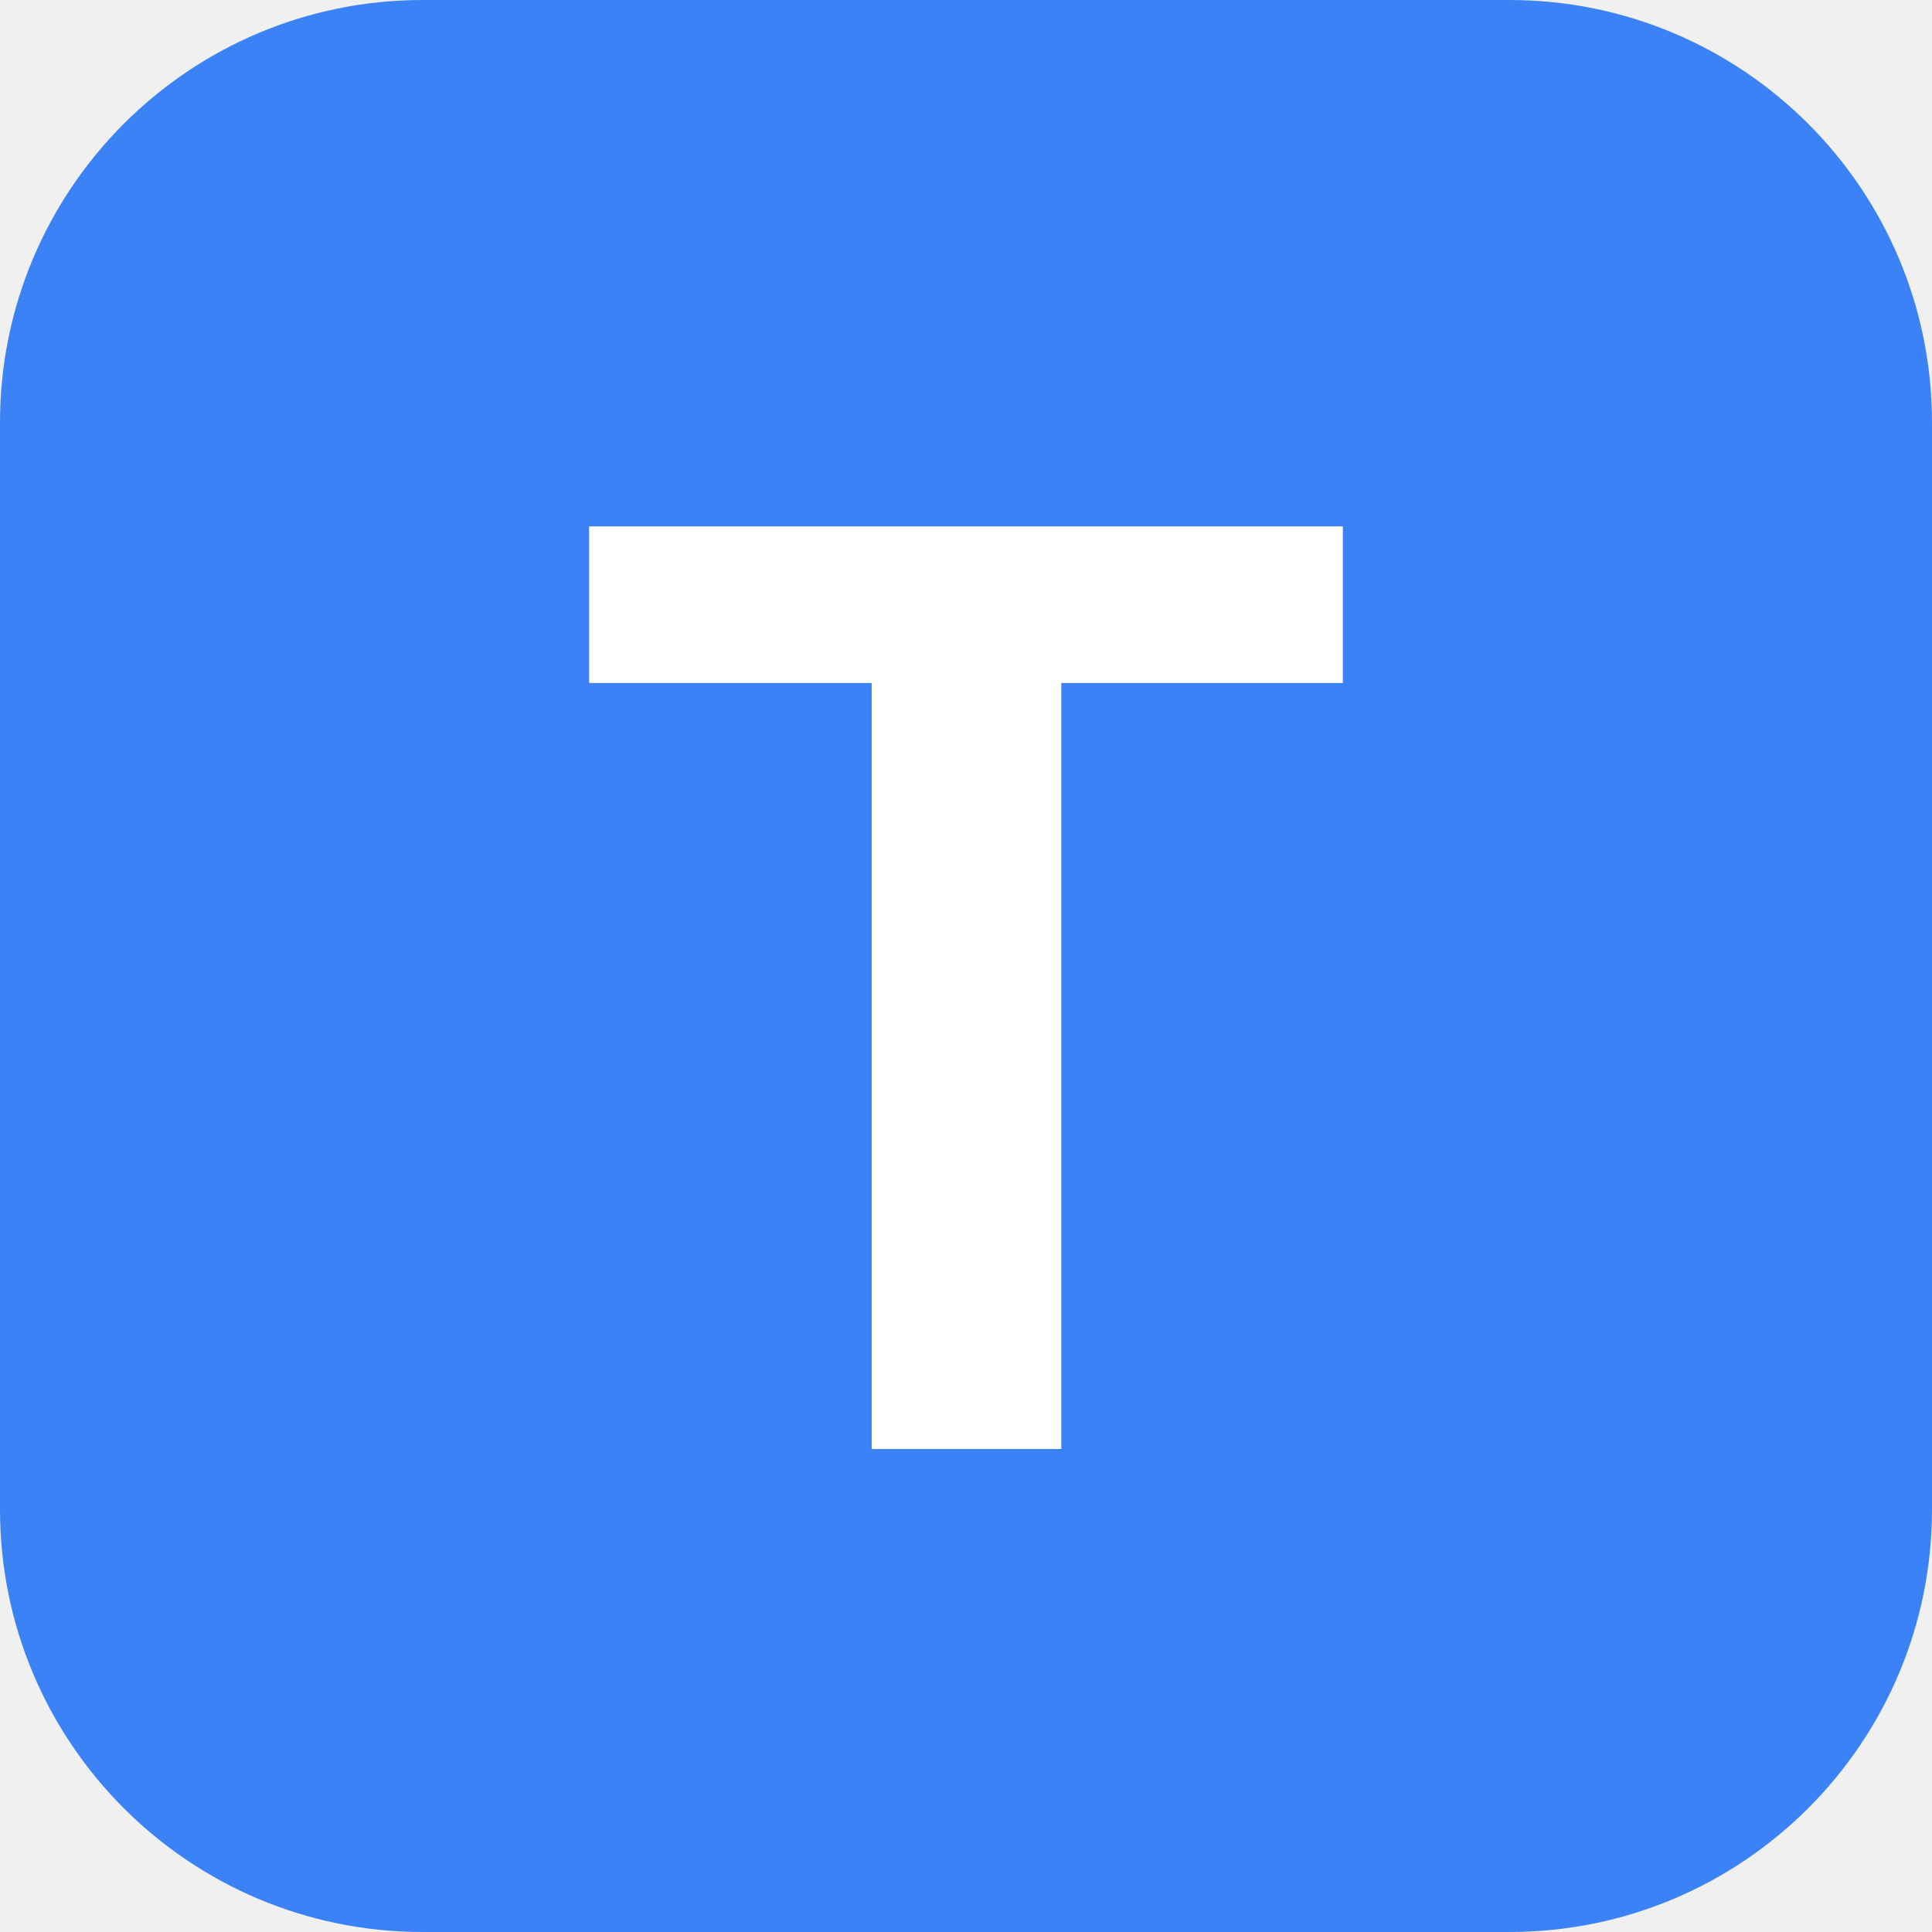
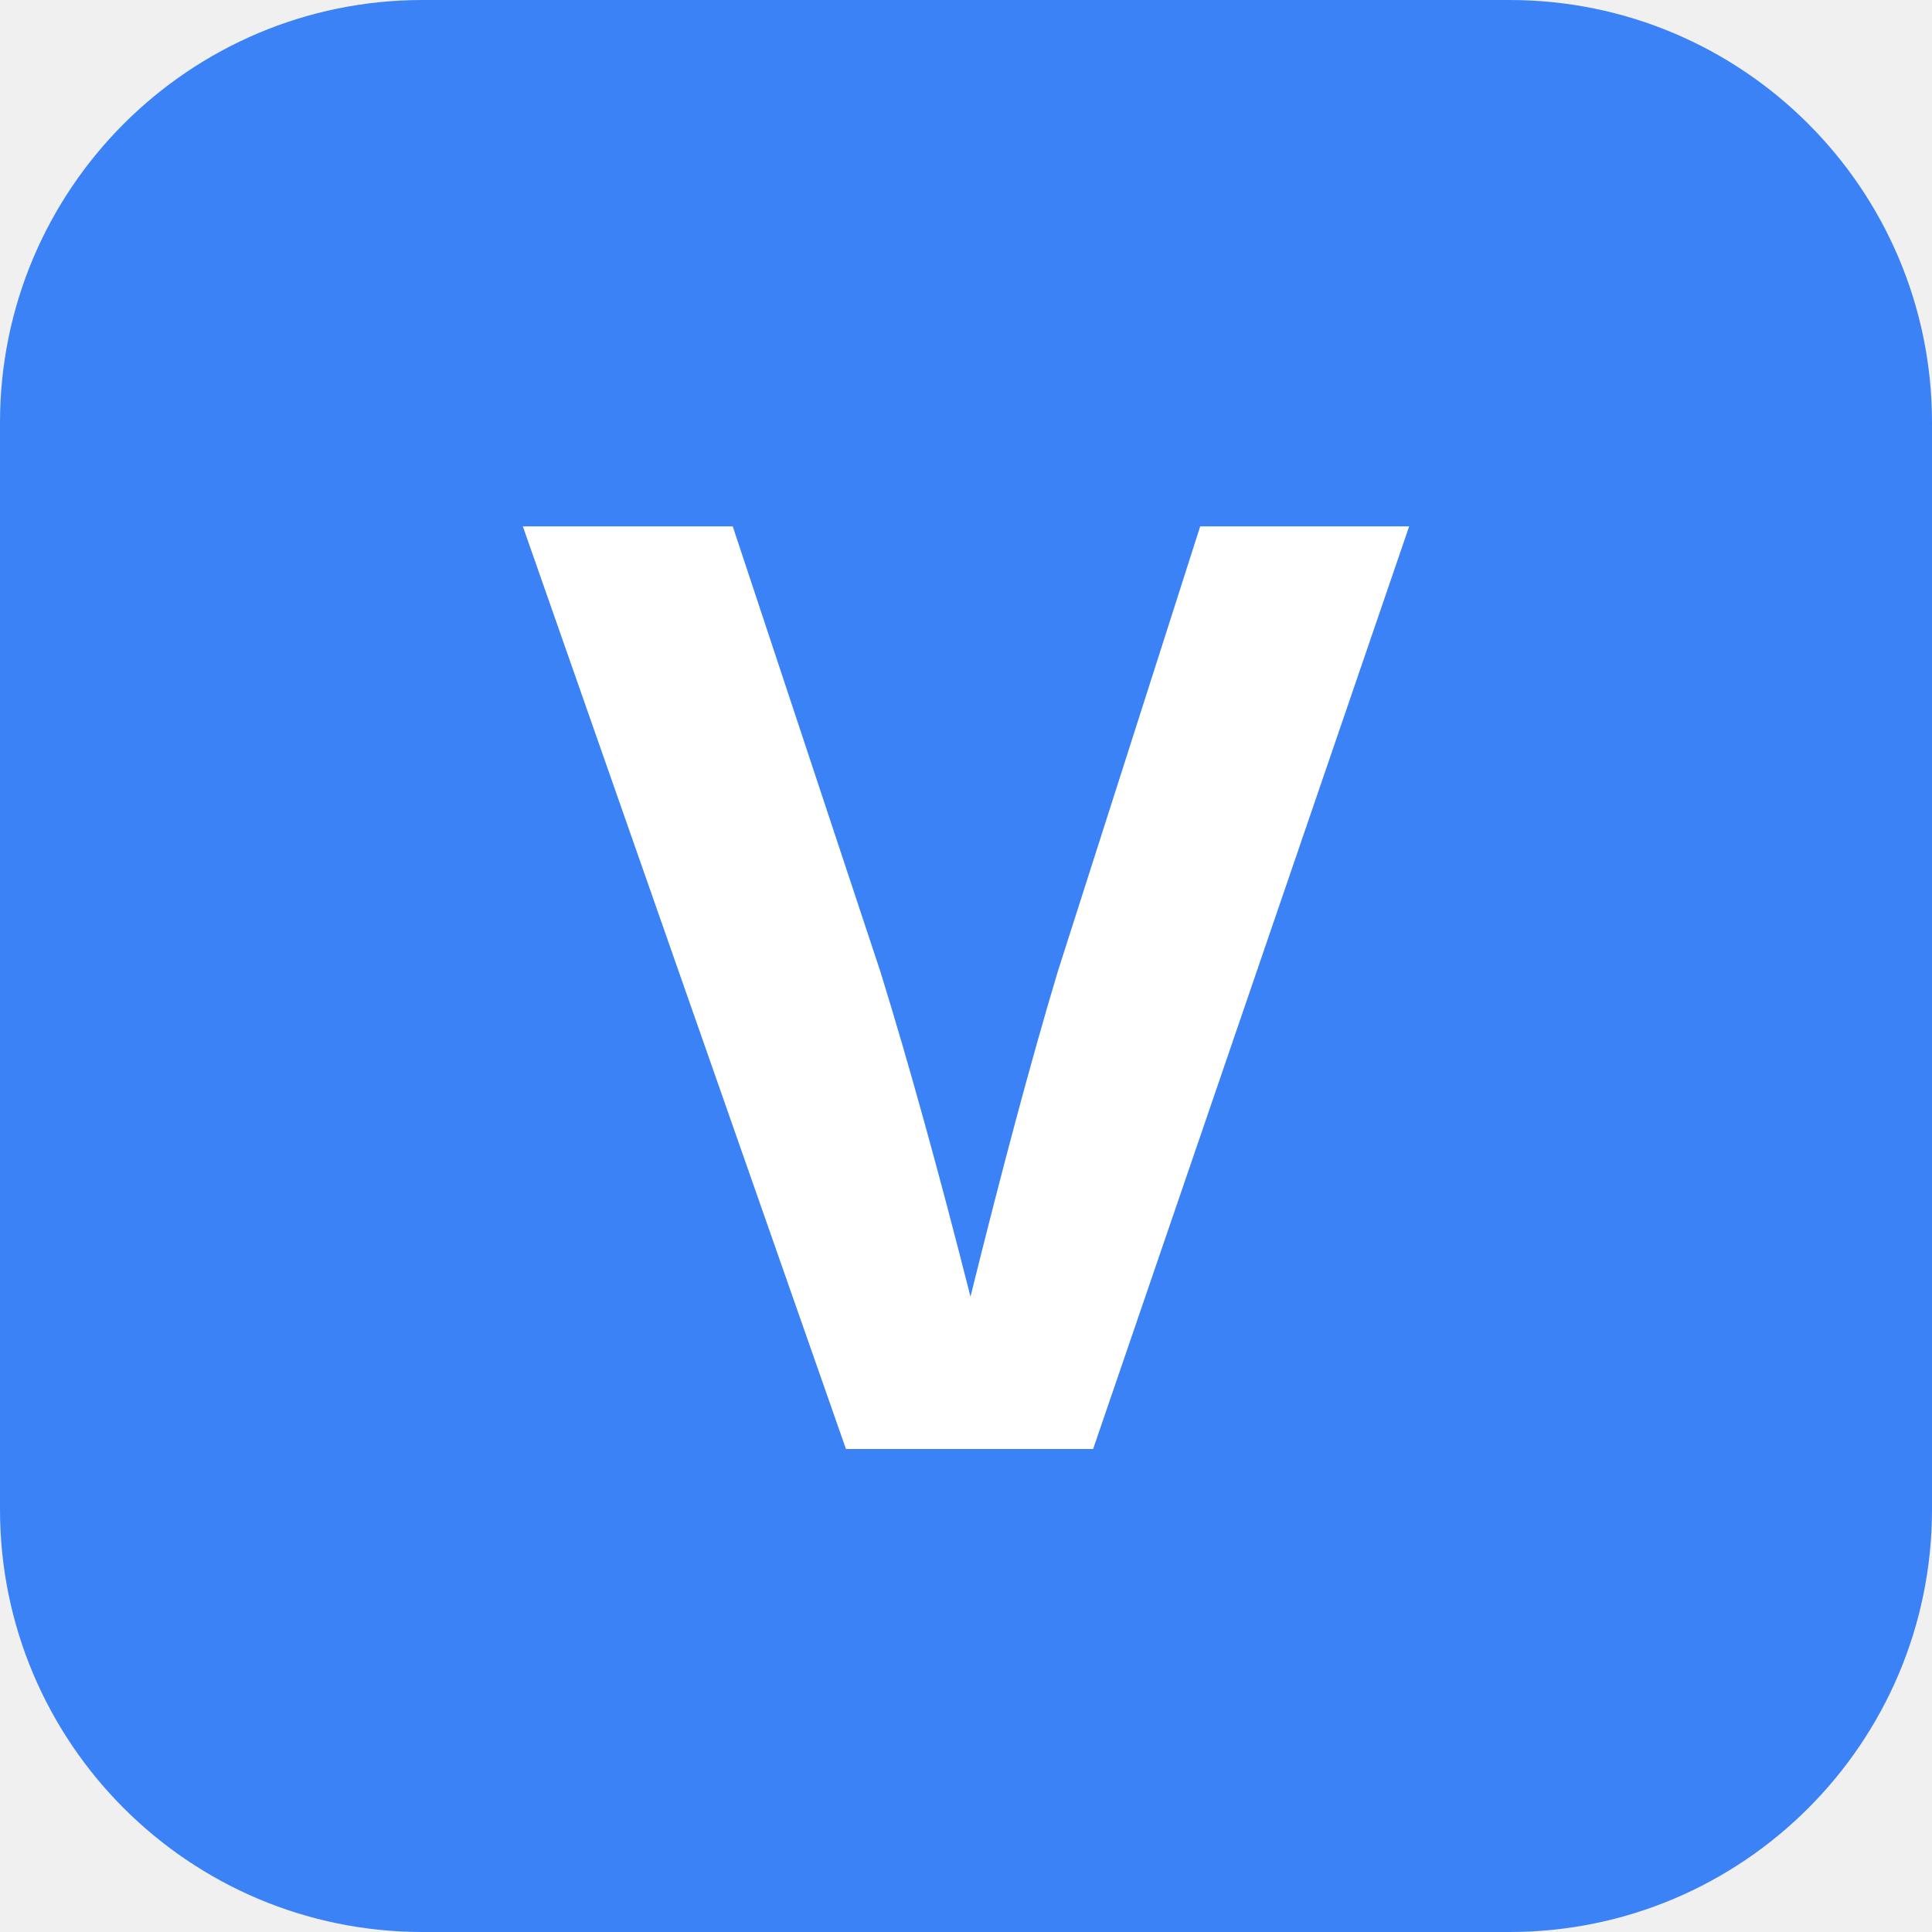
<svg xmlns="http://www.w3.org/2000/svg" viewBox="0 0 64 64">
  <rect width="64" height="64" rx="14" fill="#3b82f6" />
-   <text x="32" y="48" font-family="-apple-system, BlinkMacSystemFont, 'Segoe UI', system-ui, sans-serif" font-size="42" font-weight="700" text-anchor="middle" fill="white">T</text>
+   <text x="32" y="48" font-family="-apple-system, BlinkMacSystemFont, 'Segoe UI', system-ui, sans-serif" font-size="42" font-weight="700" text-anchor="middle" fill="white">V</text>
</svg>
